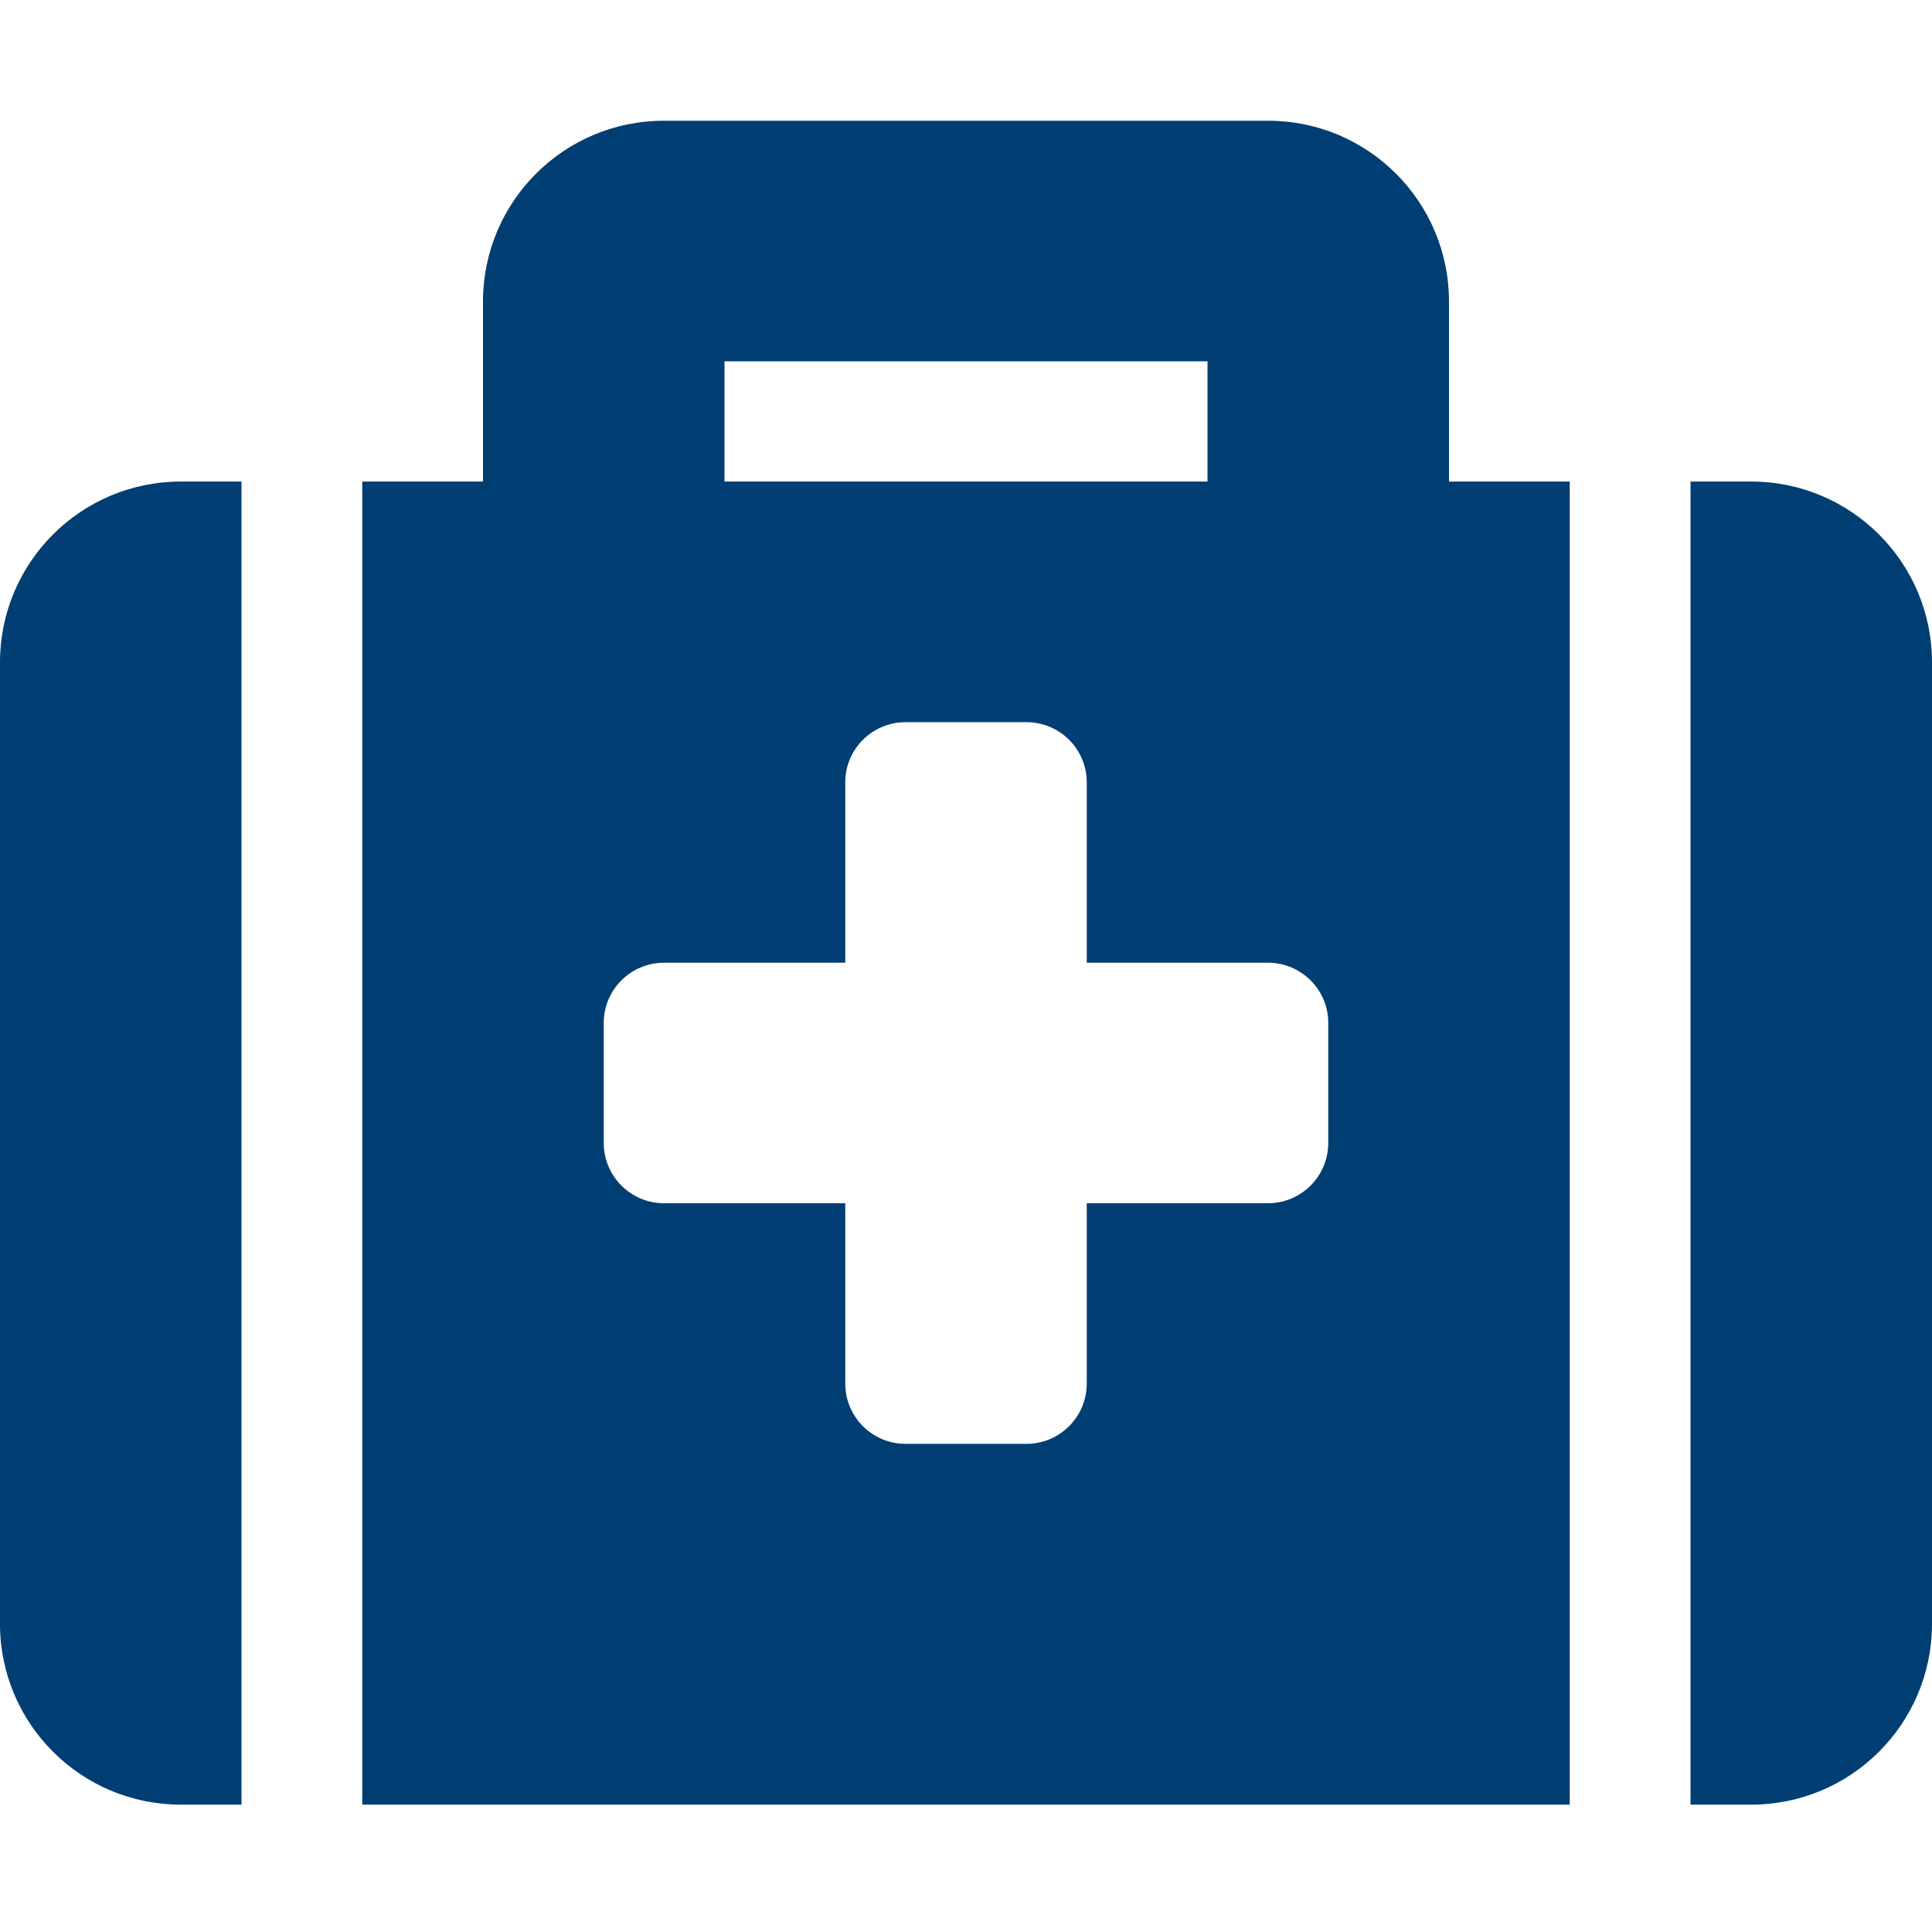
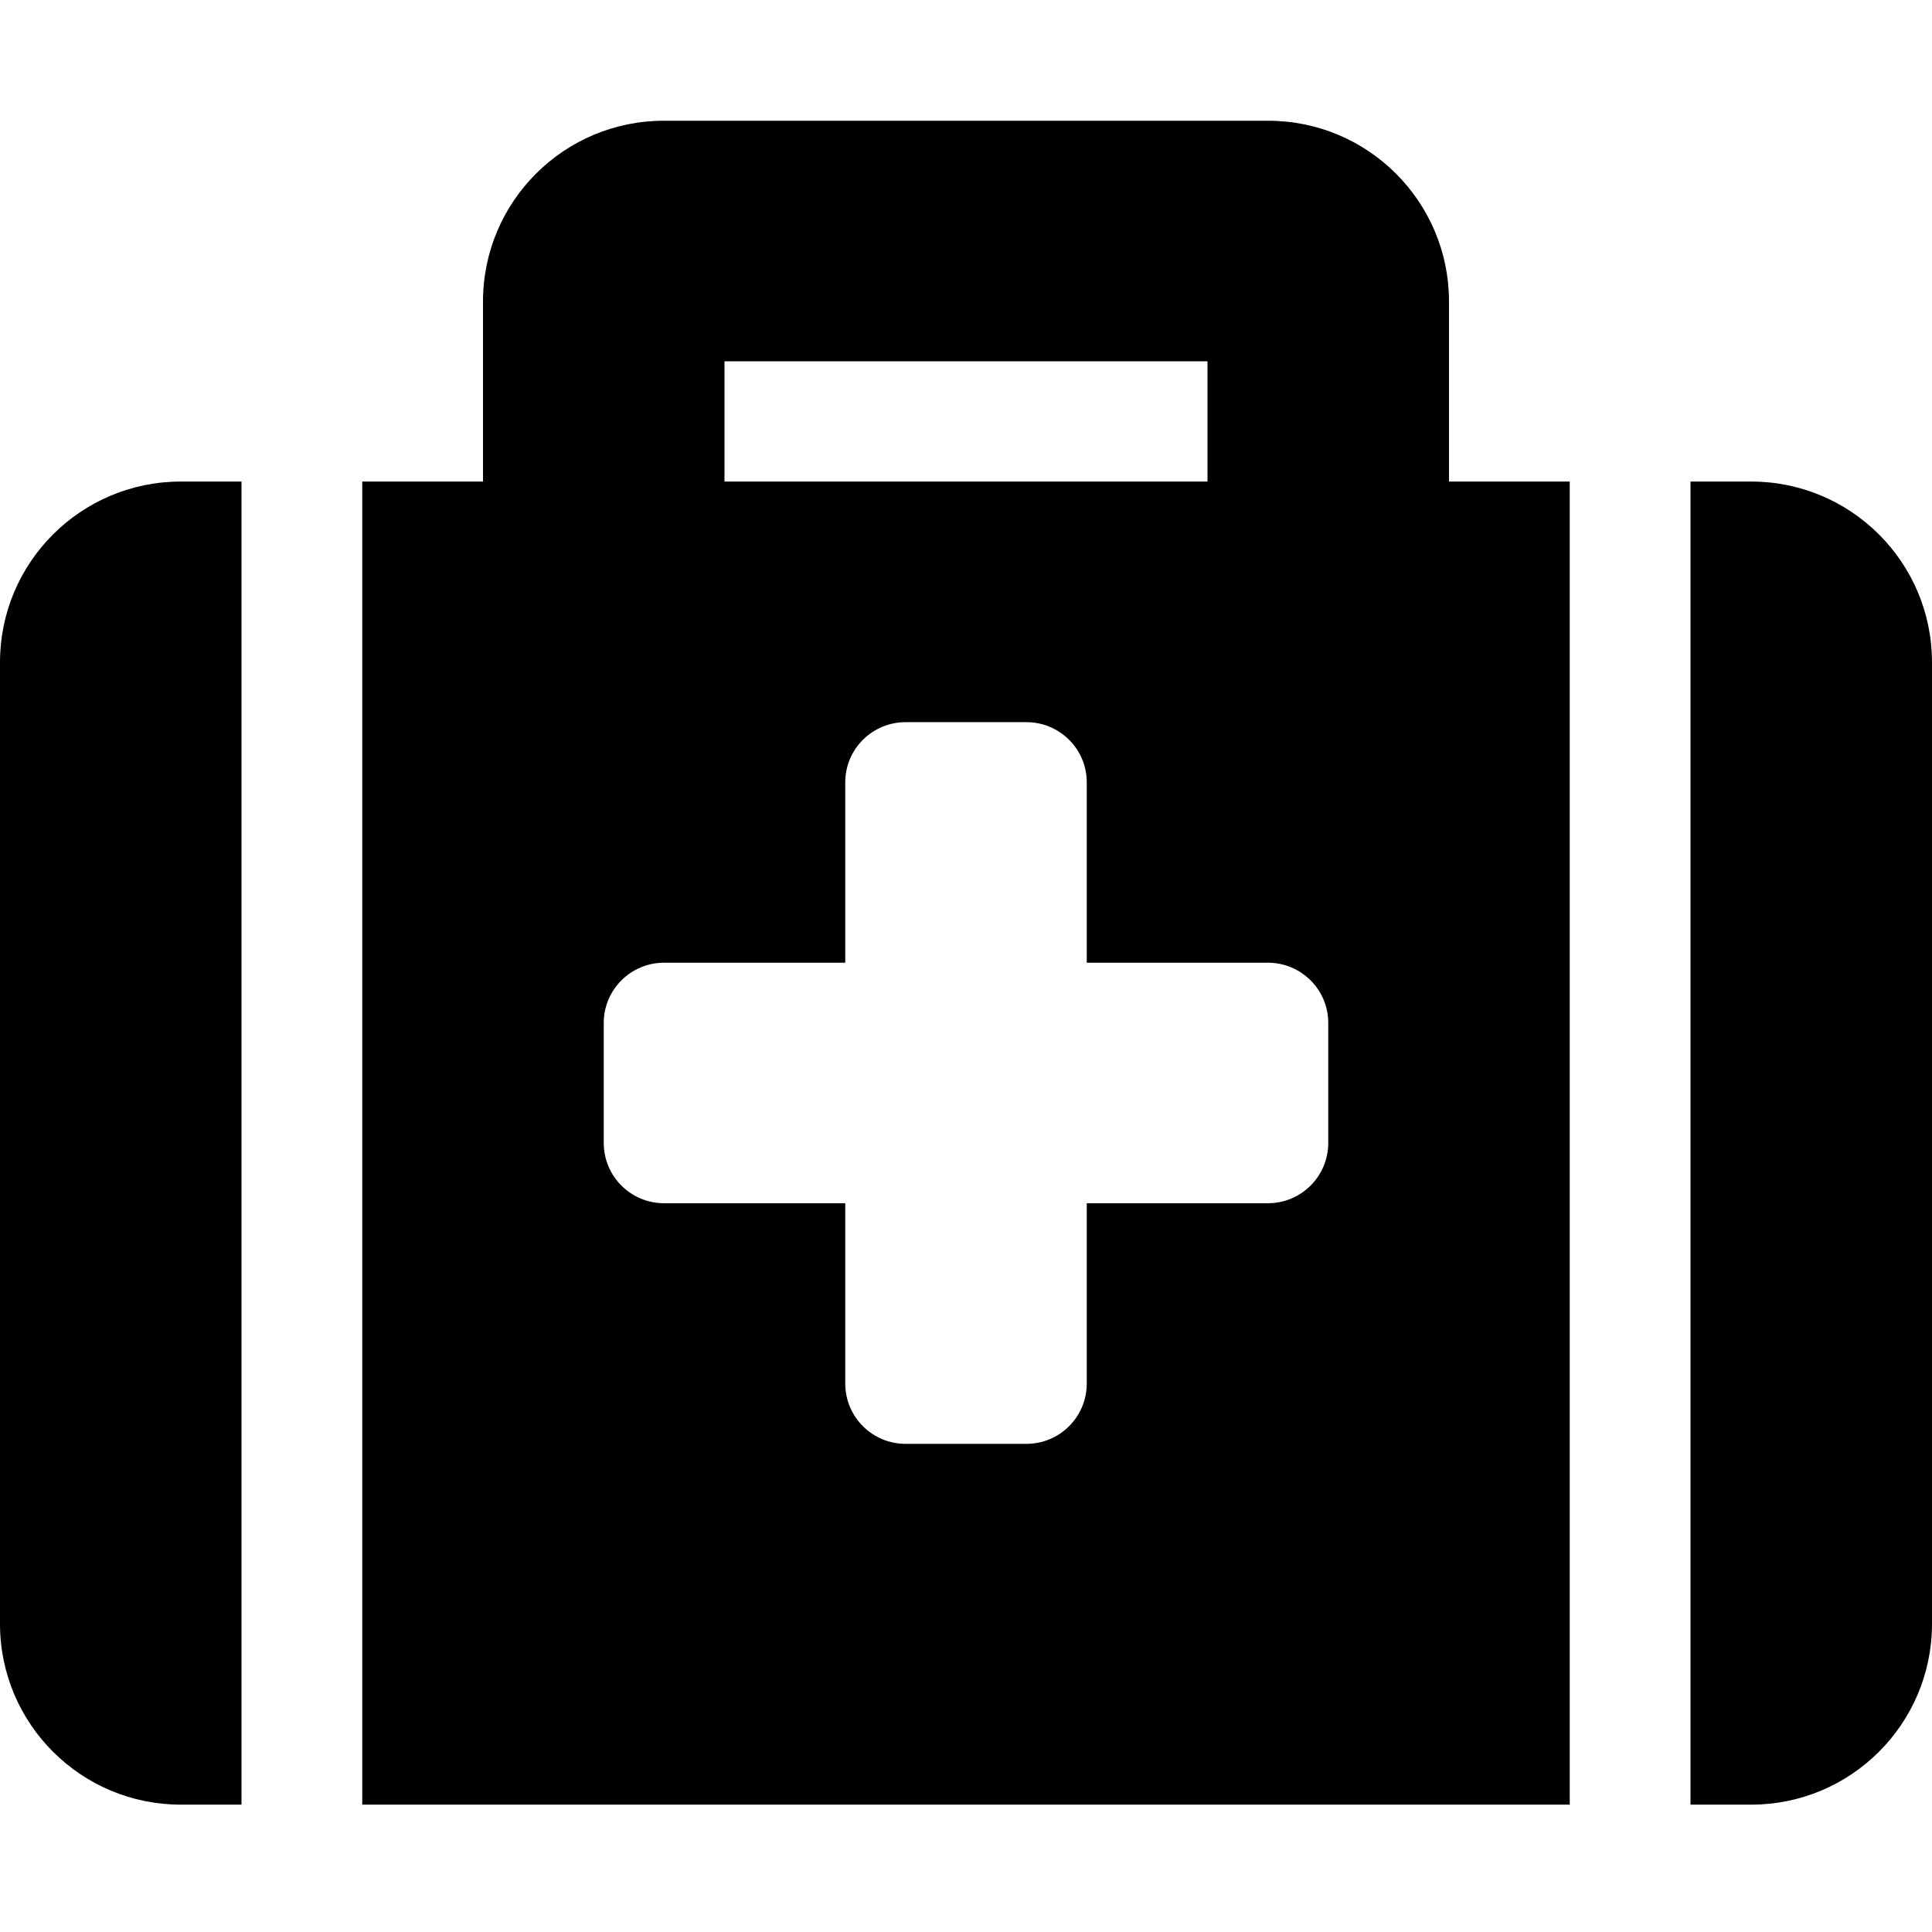
<svg xmlns="http://www.w3.org/2000/svg" width="24px" height="24px" viewBox="0 0 24 24">
-   <path d="M4.5 22.418h15V5.982H18v-2.24A2.246 2.246 0 0015.75 1.5h-7.5A2.246 2.246 0 006 3.741v2.241H4.5v16.436zM9 4.488h6v1.494H9V4.488zm15 3.736v11.953a2.246 2.246 0 01-2.25 2.241H21V5.982h.75A2.246 2.246 0 0124 8.224zM3 22.418h-.75A2.246 2.246 0 010 20.177V8.224a2.246 2.246 0 012.25-2.242H3v16.436zm13.5-9.712V14.2a.749.749 0 01-.75.747H13.5v2.242a.749.749 0 01-.75.747h-1.5a.749.749 0 01-.75-.747v-2.242H8.25a.749.749 0 01-.75-.747v-1.494c0-.412.336-.747.75-.747h2.25V9.718c0-.413.336-.747.75-.747h1.5c.414 0 .75.334.75.747v2.241h2.25c.414 0 .75.335.75.747z" fill="#003E73" fill-rule="nonzero" />
+   <path d="M4.5 22.418h15V5.982H18v-2.24A2.246 2.246 0 0015.75 1.5h-7.5A2.246 2.246 0 006 3.741v2.241H4.5v16.436zM9 4.488h6v1.494H9V4.488zm15 3.736v11.953a2.246 2.246 0 01-2.25 2.241H21V5.982h.75A2.246 2.246 0 0124 8.224zM3 22.418h-.75A2.246 2.246 0 010 20.177V8.224a2.246 2.246 0 012.25-2.242H3v16.436zm13.5-9.712V14.2a.749.749 0 01-.75.747H13.5v2.242a.749.749 0 01-.75.747h-1.5a.749.749 0 01-.75-.747v-2.242H8.25a.749.749 0 01-.75-.747v-1.494c0-.412.336-.747.75-.747h2.25V9.718c0-.413.336-.747.75-.747h1.5c.414 0 .75.334.75.747v2.241h2.25c.414 0 .75.335.75.747z" fill="#000" fill-rule="nonzero" />
</svg>
